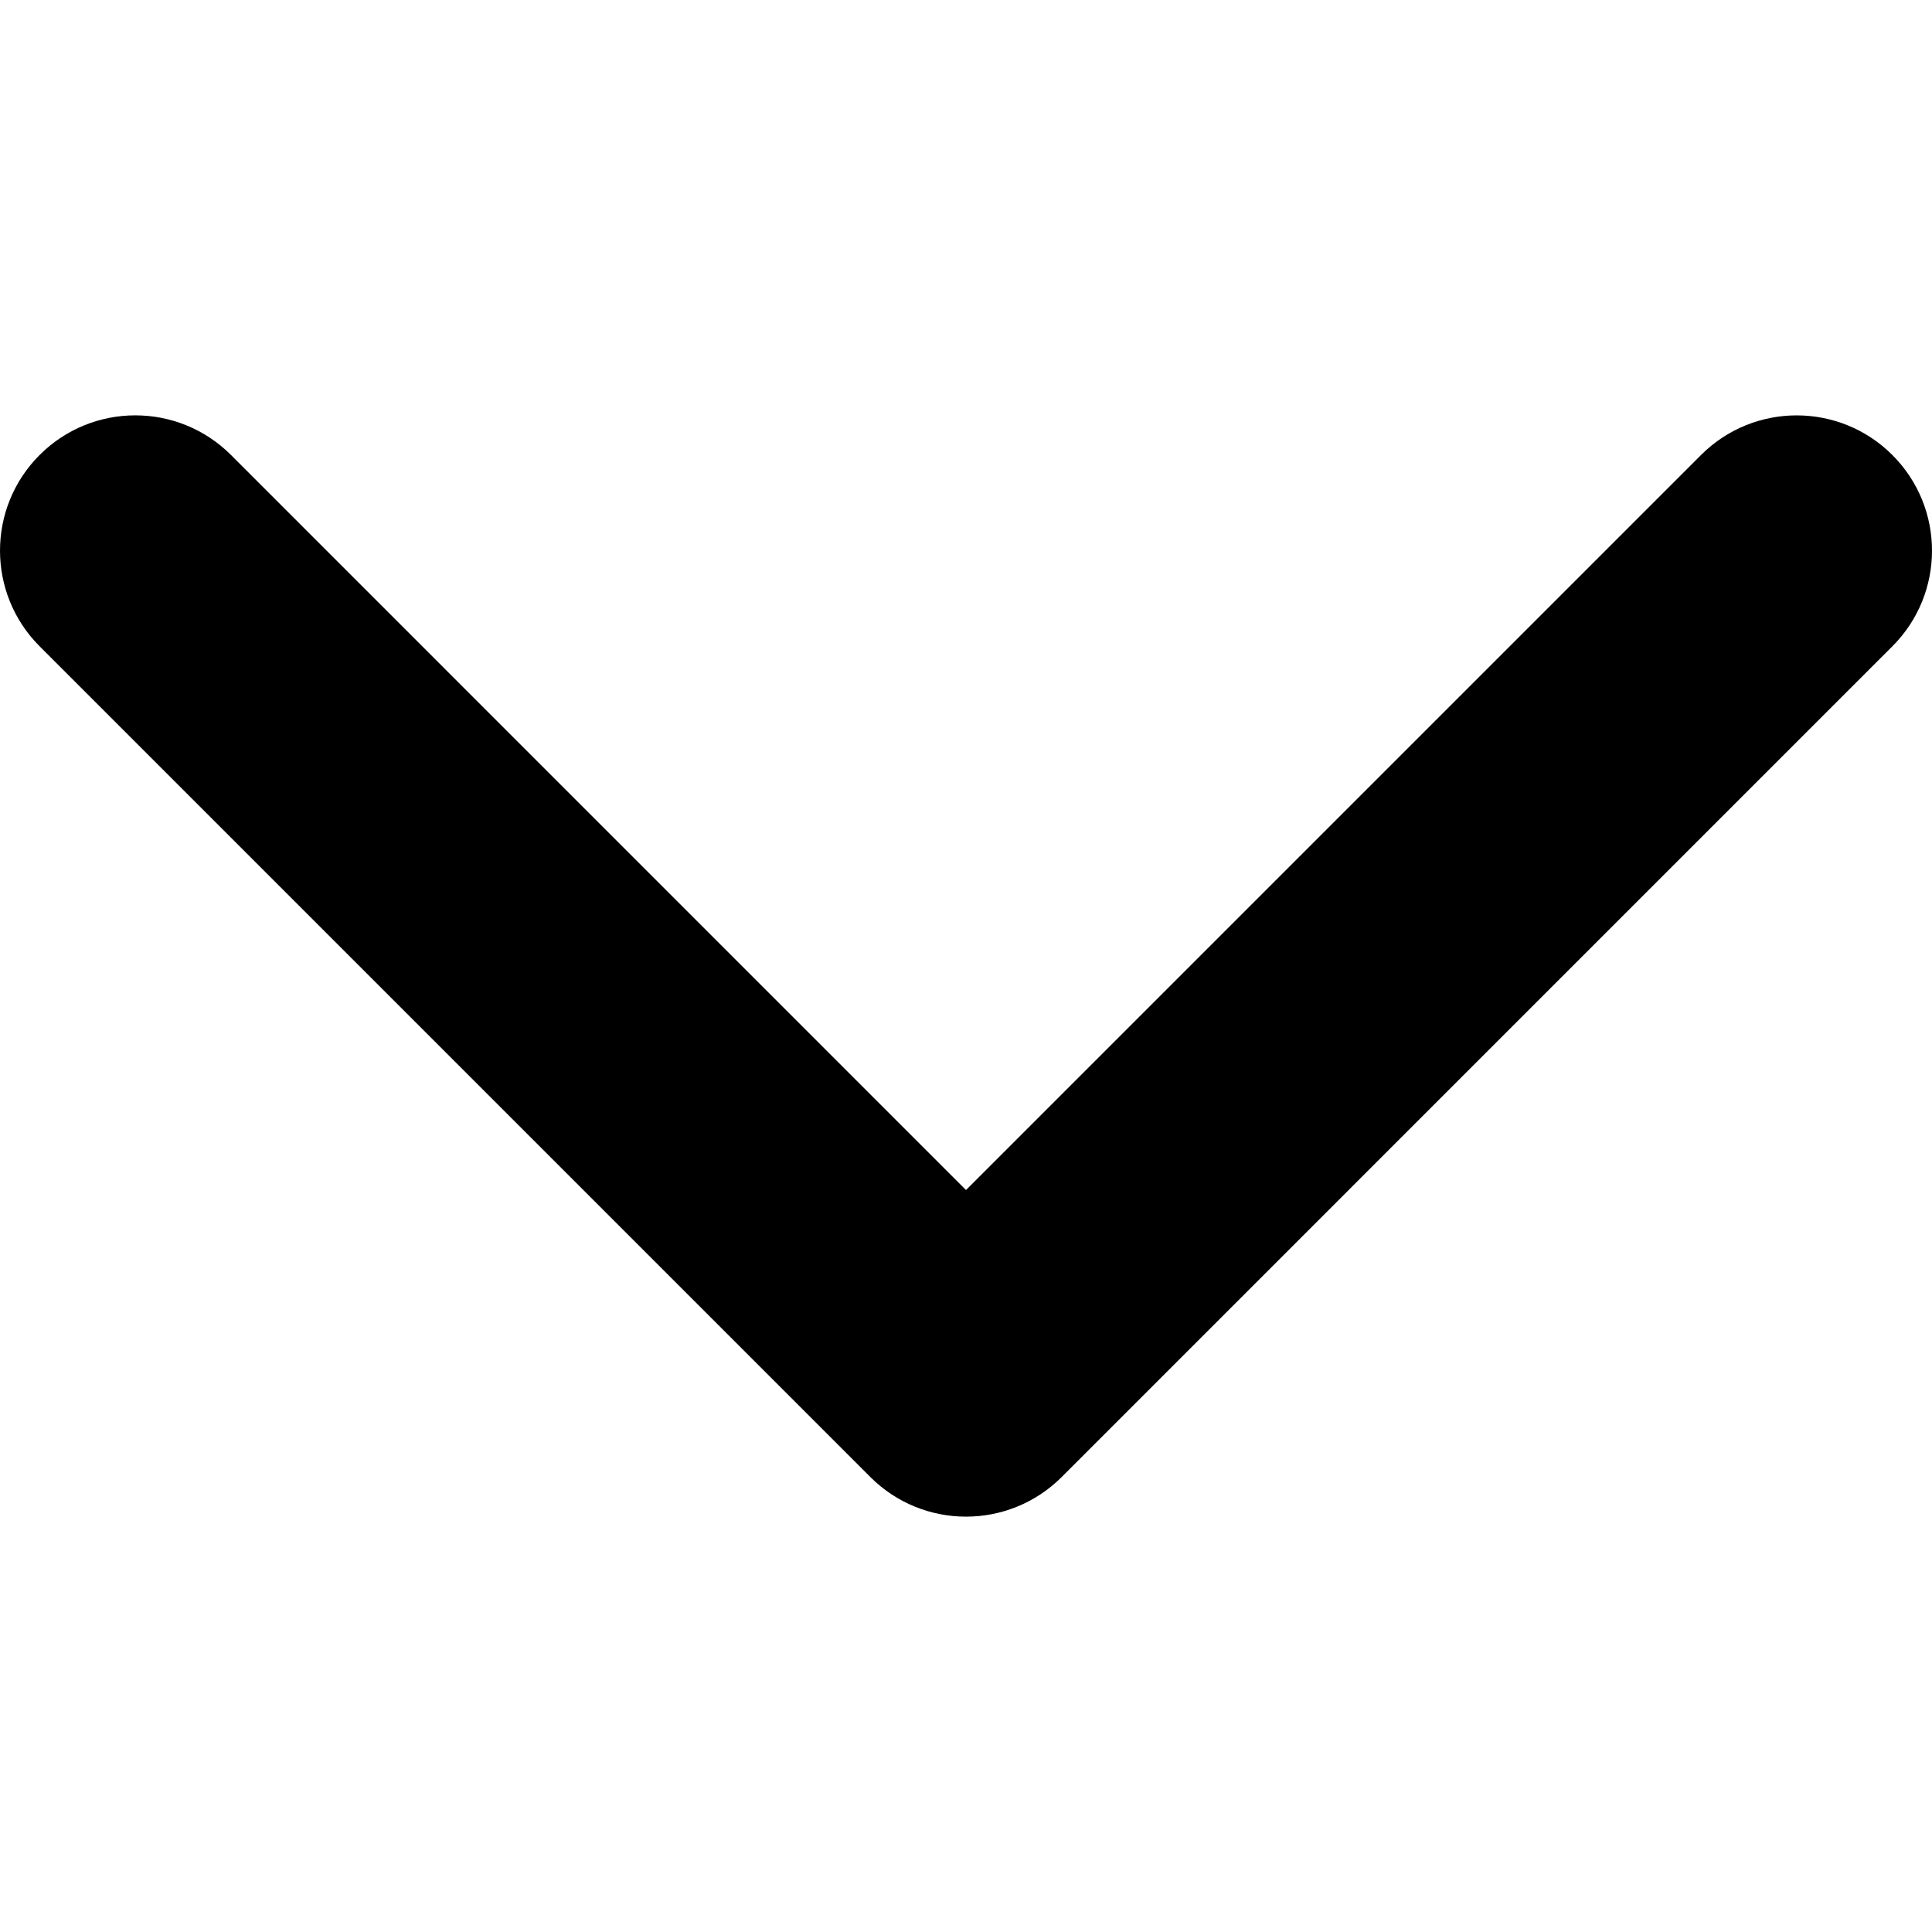
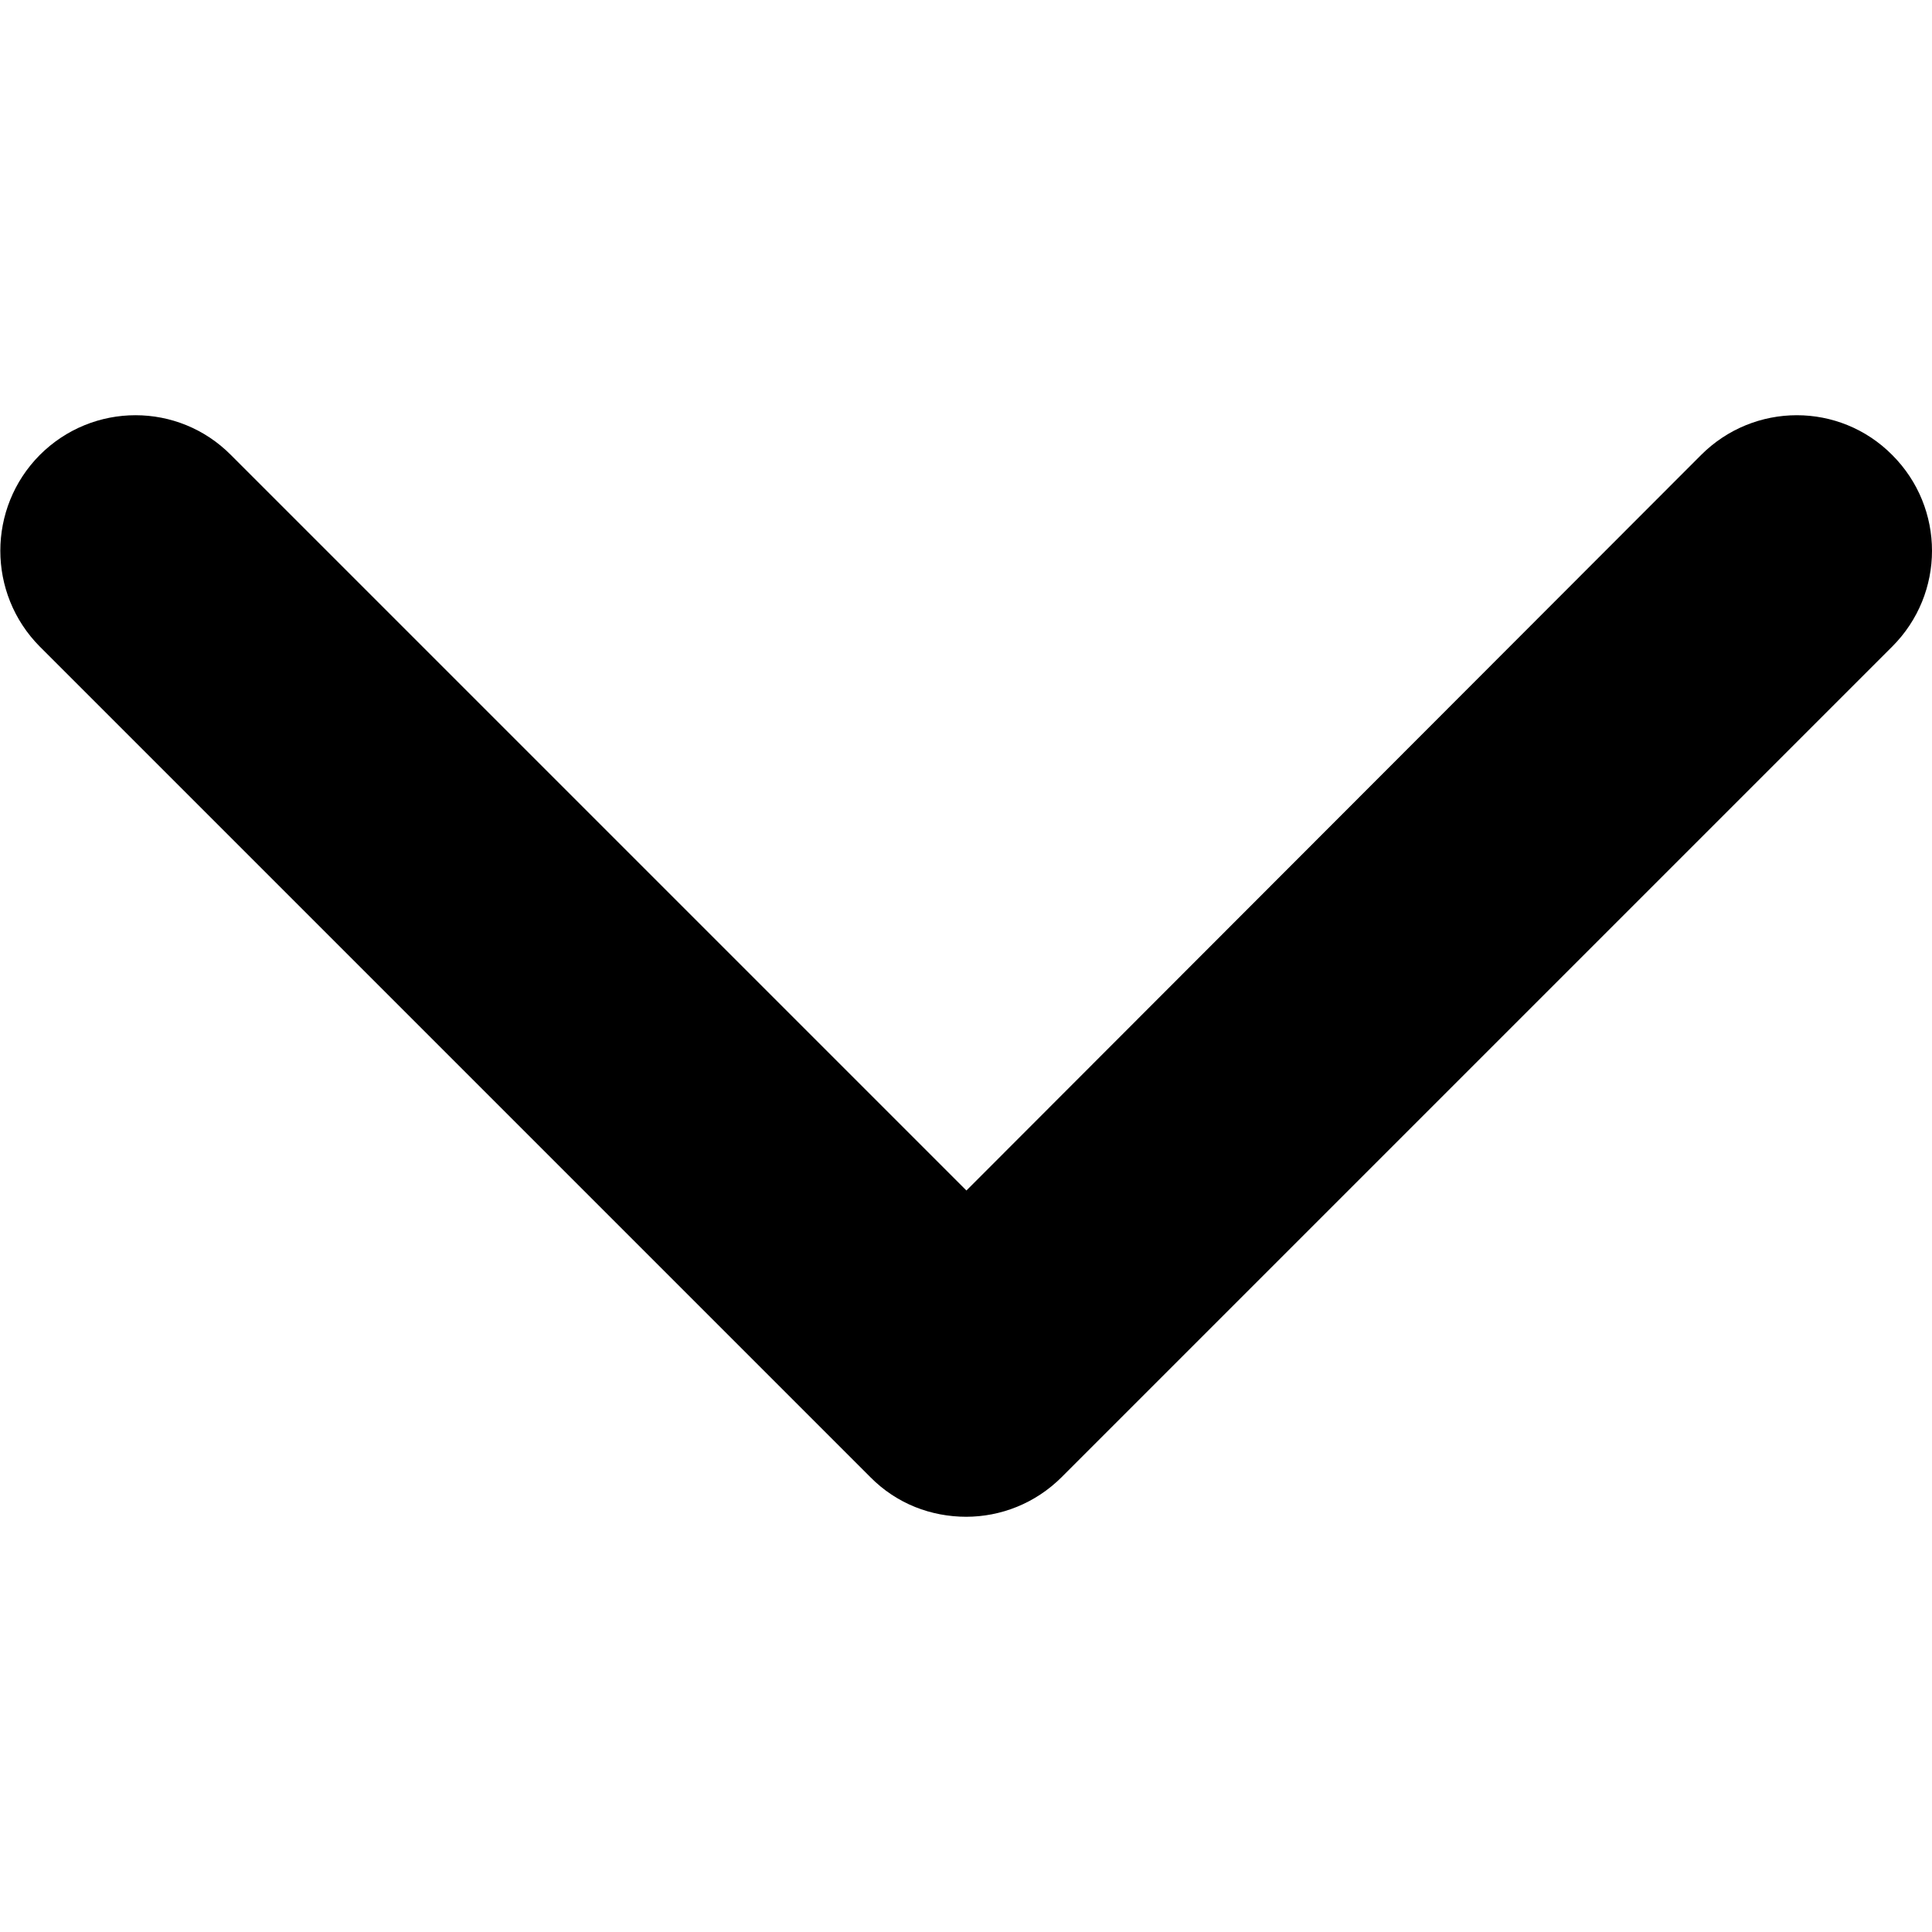
- <svg xmlns="http://www.w3.org/2000/svg" version="1.1" id="Capa_1" x="0px" y="0px" width="451.847px" height="451.847px" viewBox="0 0 451.847 451.847" style="enable-background:new 0 0 451.847 451.847;" xml:space="preserve">
-   <g>
-     <path d="M225.923,354.706c-8.098,0-16.195-3.092-22.369-9.263L9.27,151.157c-12.359-12.359-12.359-32.397,0-44.751   c12.354-12.354,32.388-12.354,44.748,0l171.905,171.915l171.906-171.909c12.359-12.354,32.391-12.354,44.744,0   c12.365,12.354,12.365,32.392,0,44.751L248.292,345.449C242.115,351.621,234.018,354.706,225.923,354.706z" />
-   </g>
-   <g>
- </g>
-   <g>
- </g>
-   <g>
- </g>
-   <g>
- </g>
-   <g>
- </g>
-   <g>
- </g>
-   <g>
- </g>
-   <g>
- </g>
-   <g>
- </g>
-   <g>
- </g>
-   <g>
- </g>
-   <g>
- </g>
-   <g>
- </g>
-   <g>
- </g>
-   <g>
- </g>
+ <svg xmlns="http://www.w3.org/2000/svg" width="451.8" height="451.8" viewBox="0 0 451.8 451.8">
+   <path d="M226 354.7c-8.2 0-16.3-3-22.5-9.3L9.3 151.2C-3 138.8-3 118.8 9.3 106.4 21.7 94 41.7 94 54 106.4l172 172 171.8-172c12.4-12.4 32.4-12.4 44.7 0 12.4 12.4 12.4 32.4 0 44.8L248.3 345.4c-6.2 6.2-14.3 9.3-22.4 9.3z" />
</svg>
